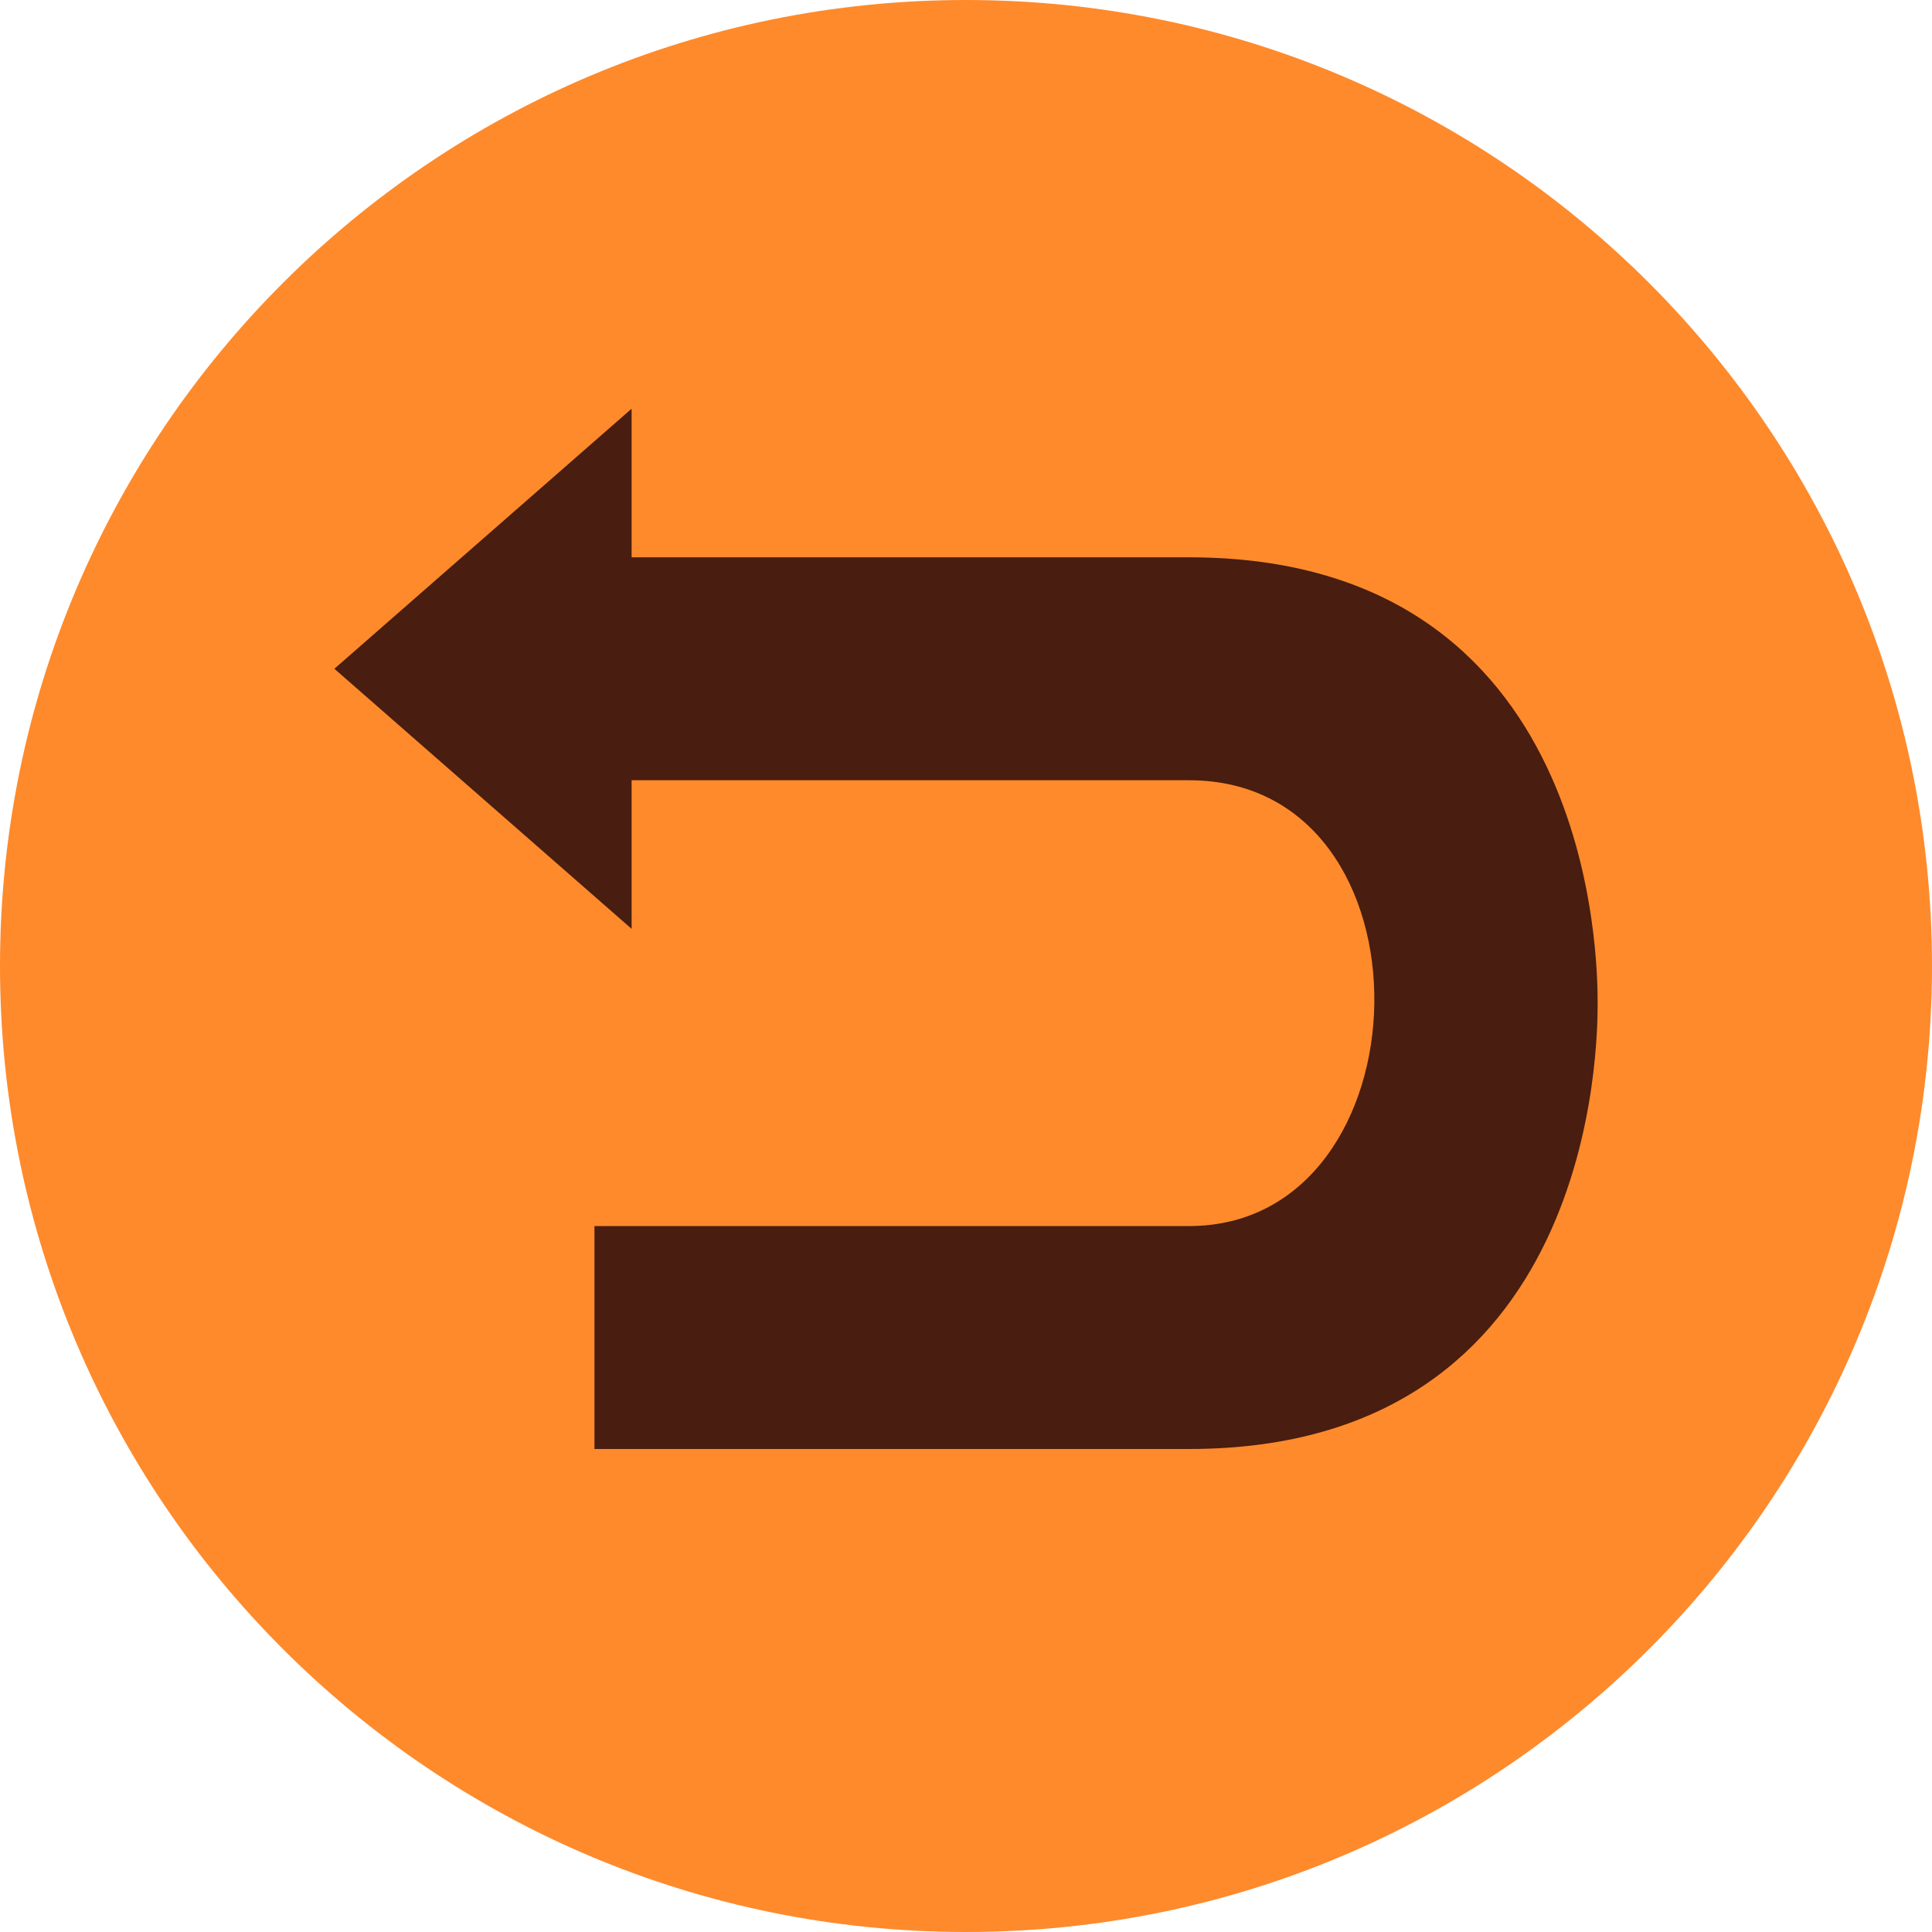
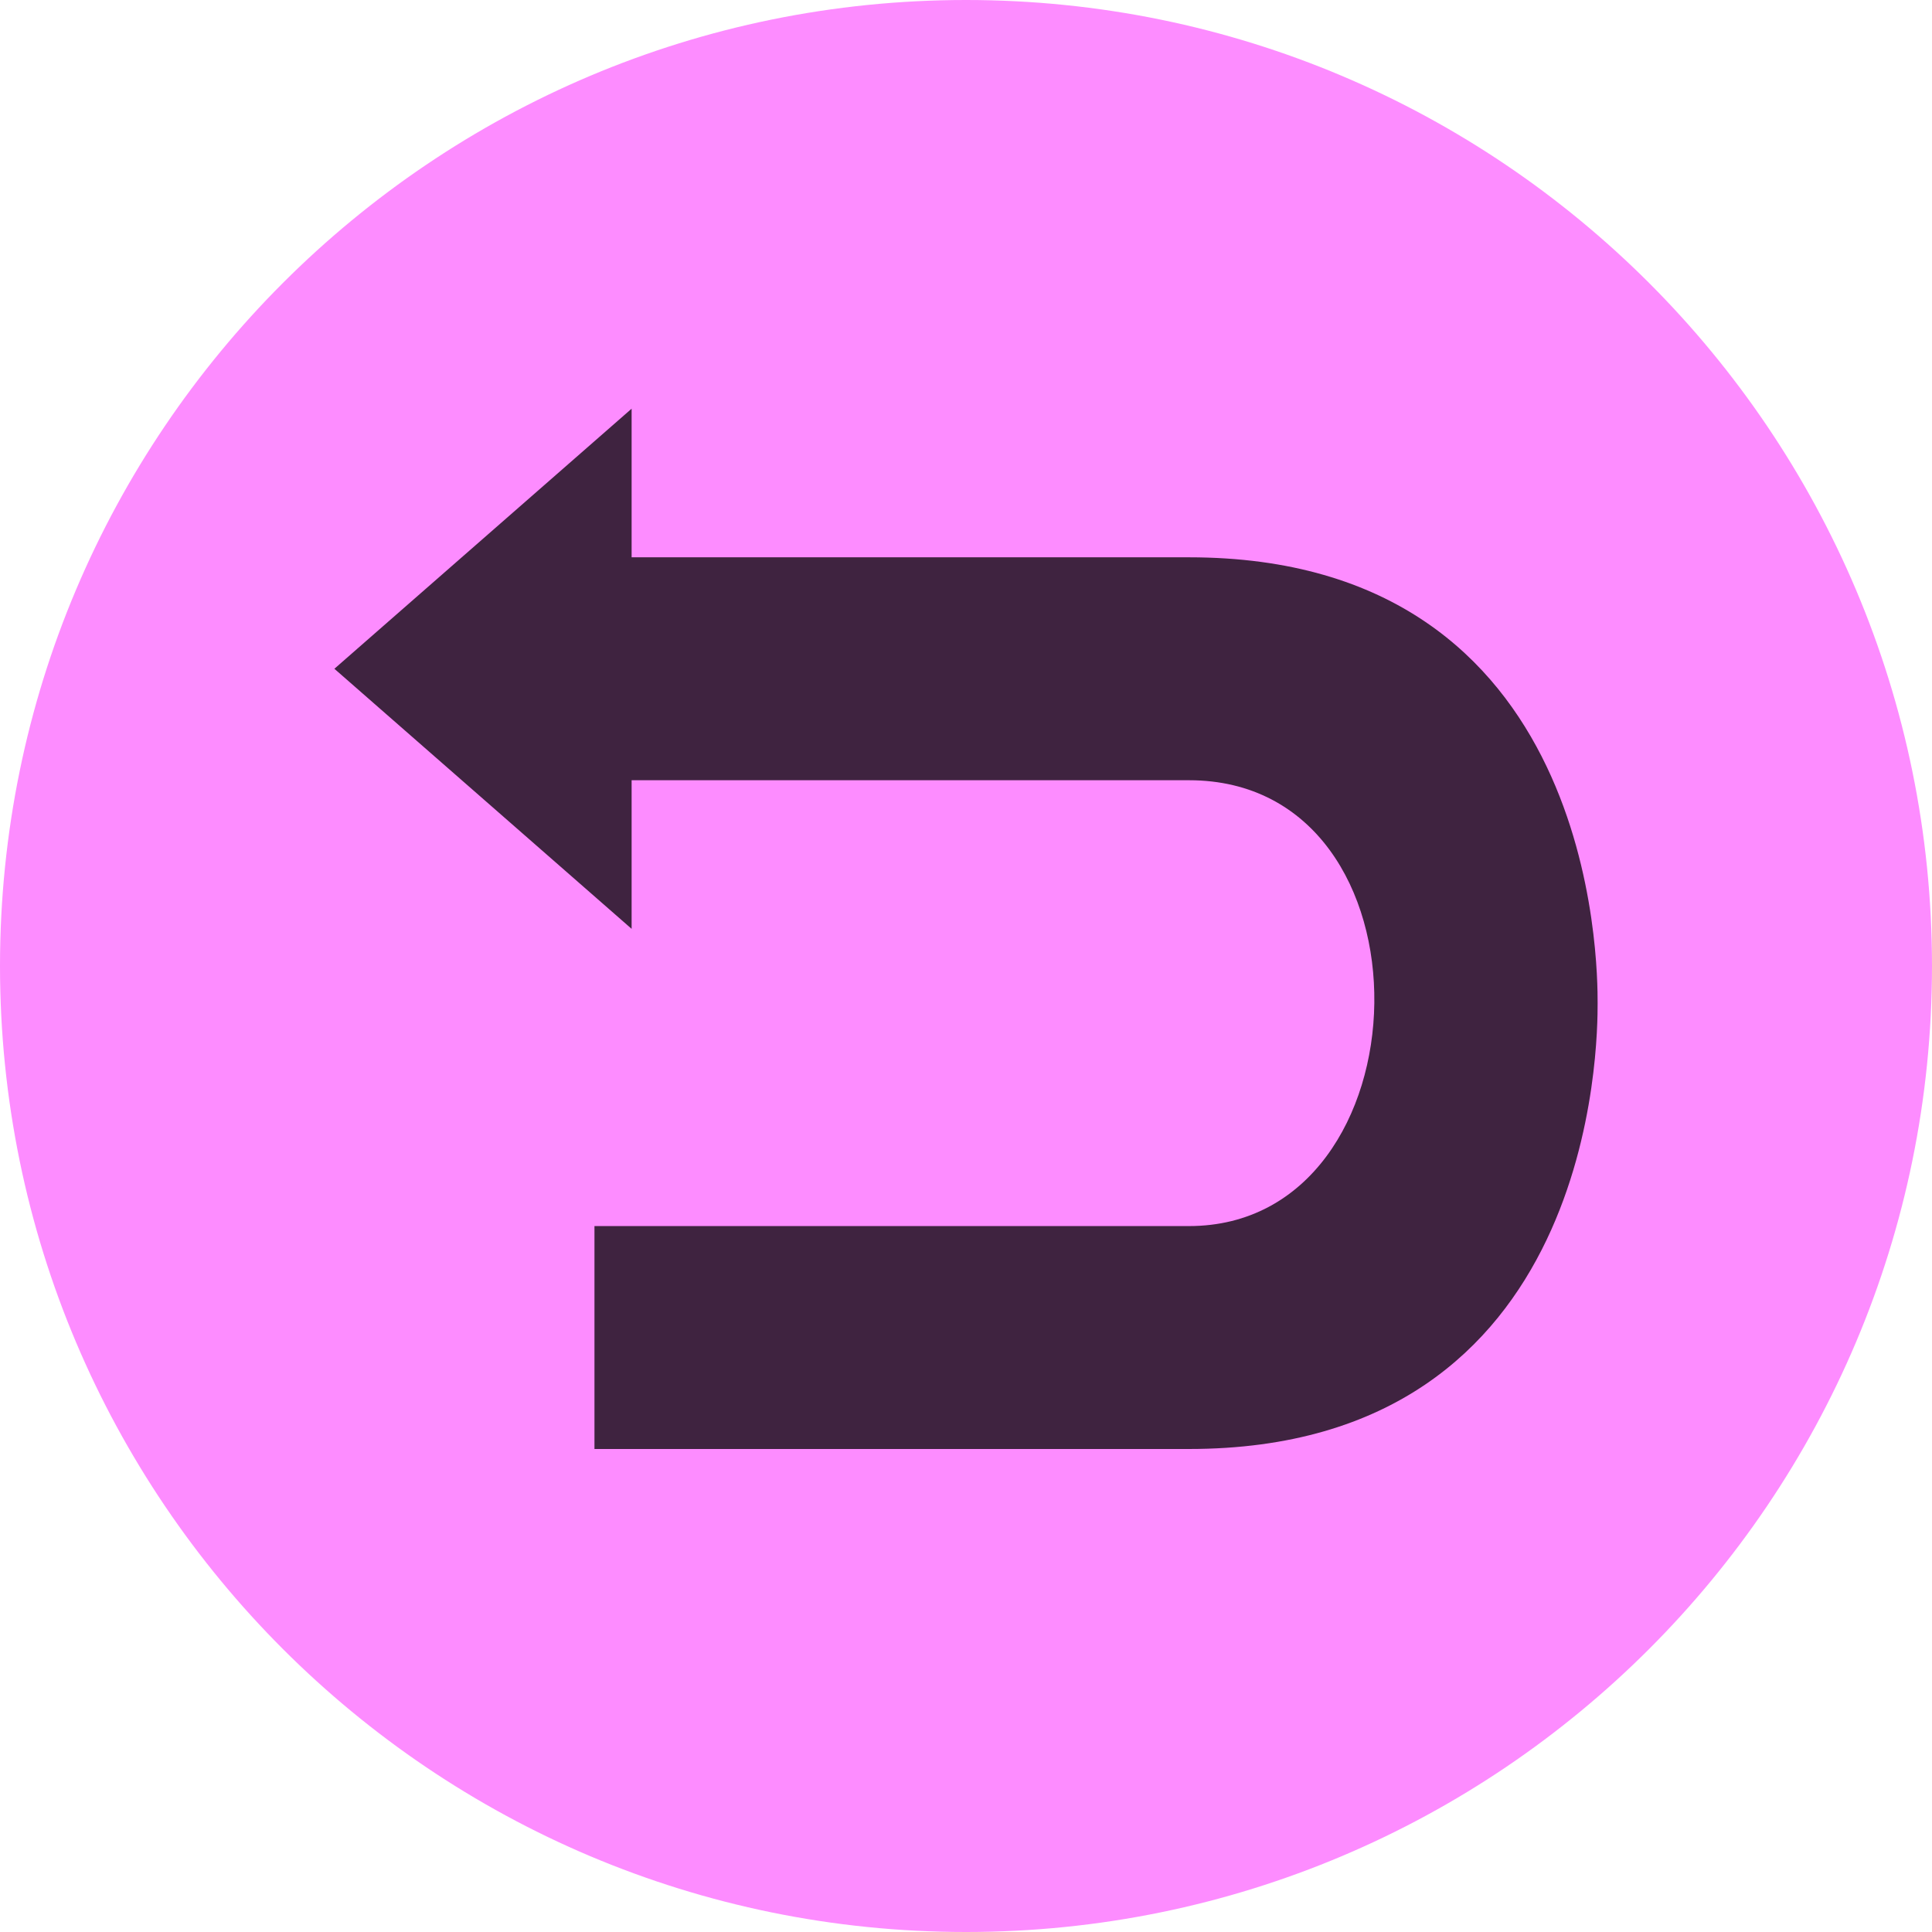
<svg xmlns="http://www.w3.org/2000/svg" width="52" height="52" viewBox="0 0 52 52" fill="none" version="1.1" id="svg6">
  <defs id="defs10" />
-   <path d="M26 51C39.807 51 51 39.807 51 26C51 12.193 39.807 1 26 1C12.193 1 1 12.193 1 26C1 39.807 12.193 51 26 51Z" fill="#FE8A2C" stroke="#FE8A2C" stroke-width="2" stroke-linecap="round" stroke-linejoin="round" id="path2" />
-   <path d="M17 25L9 18L17 11V15H32C43 15 43 26 43 27C43 28 43 39 32 39H16V33H32C38.5 33 38.807 21 32 21H17V25Z" fill="#3A1F10" id="path4" style="fill:#491d0f;fill-opacity:1" />
+   <path d="M26 51C39.807 51 51 39.807 51 26C51 12.193 39.807 1 26 1C12.193 1 1 12.193 1 26C1 39.807 12.193 51 26 51Z" fill="#fd8cff" stroke="#fd8cff" stroke-width="2" stroke-linecap="round" stroke-linejoin="round" id="path2" />
+   <path d="M17 25L9 18L17 11V15H32C43 15 43 26 43 27C43 28 43 39 32 39H16V33H32C38.5 33 38.807 21 32 21H17V25Z" fill="#3a203b" id="path4" style="fill:#3f2340;fill-opacity:1" />
</svg>
